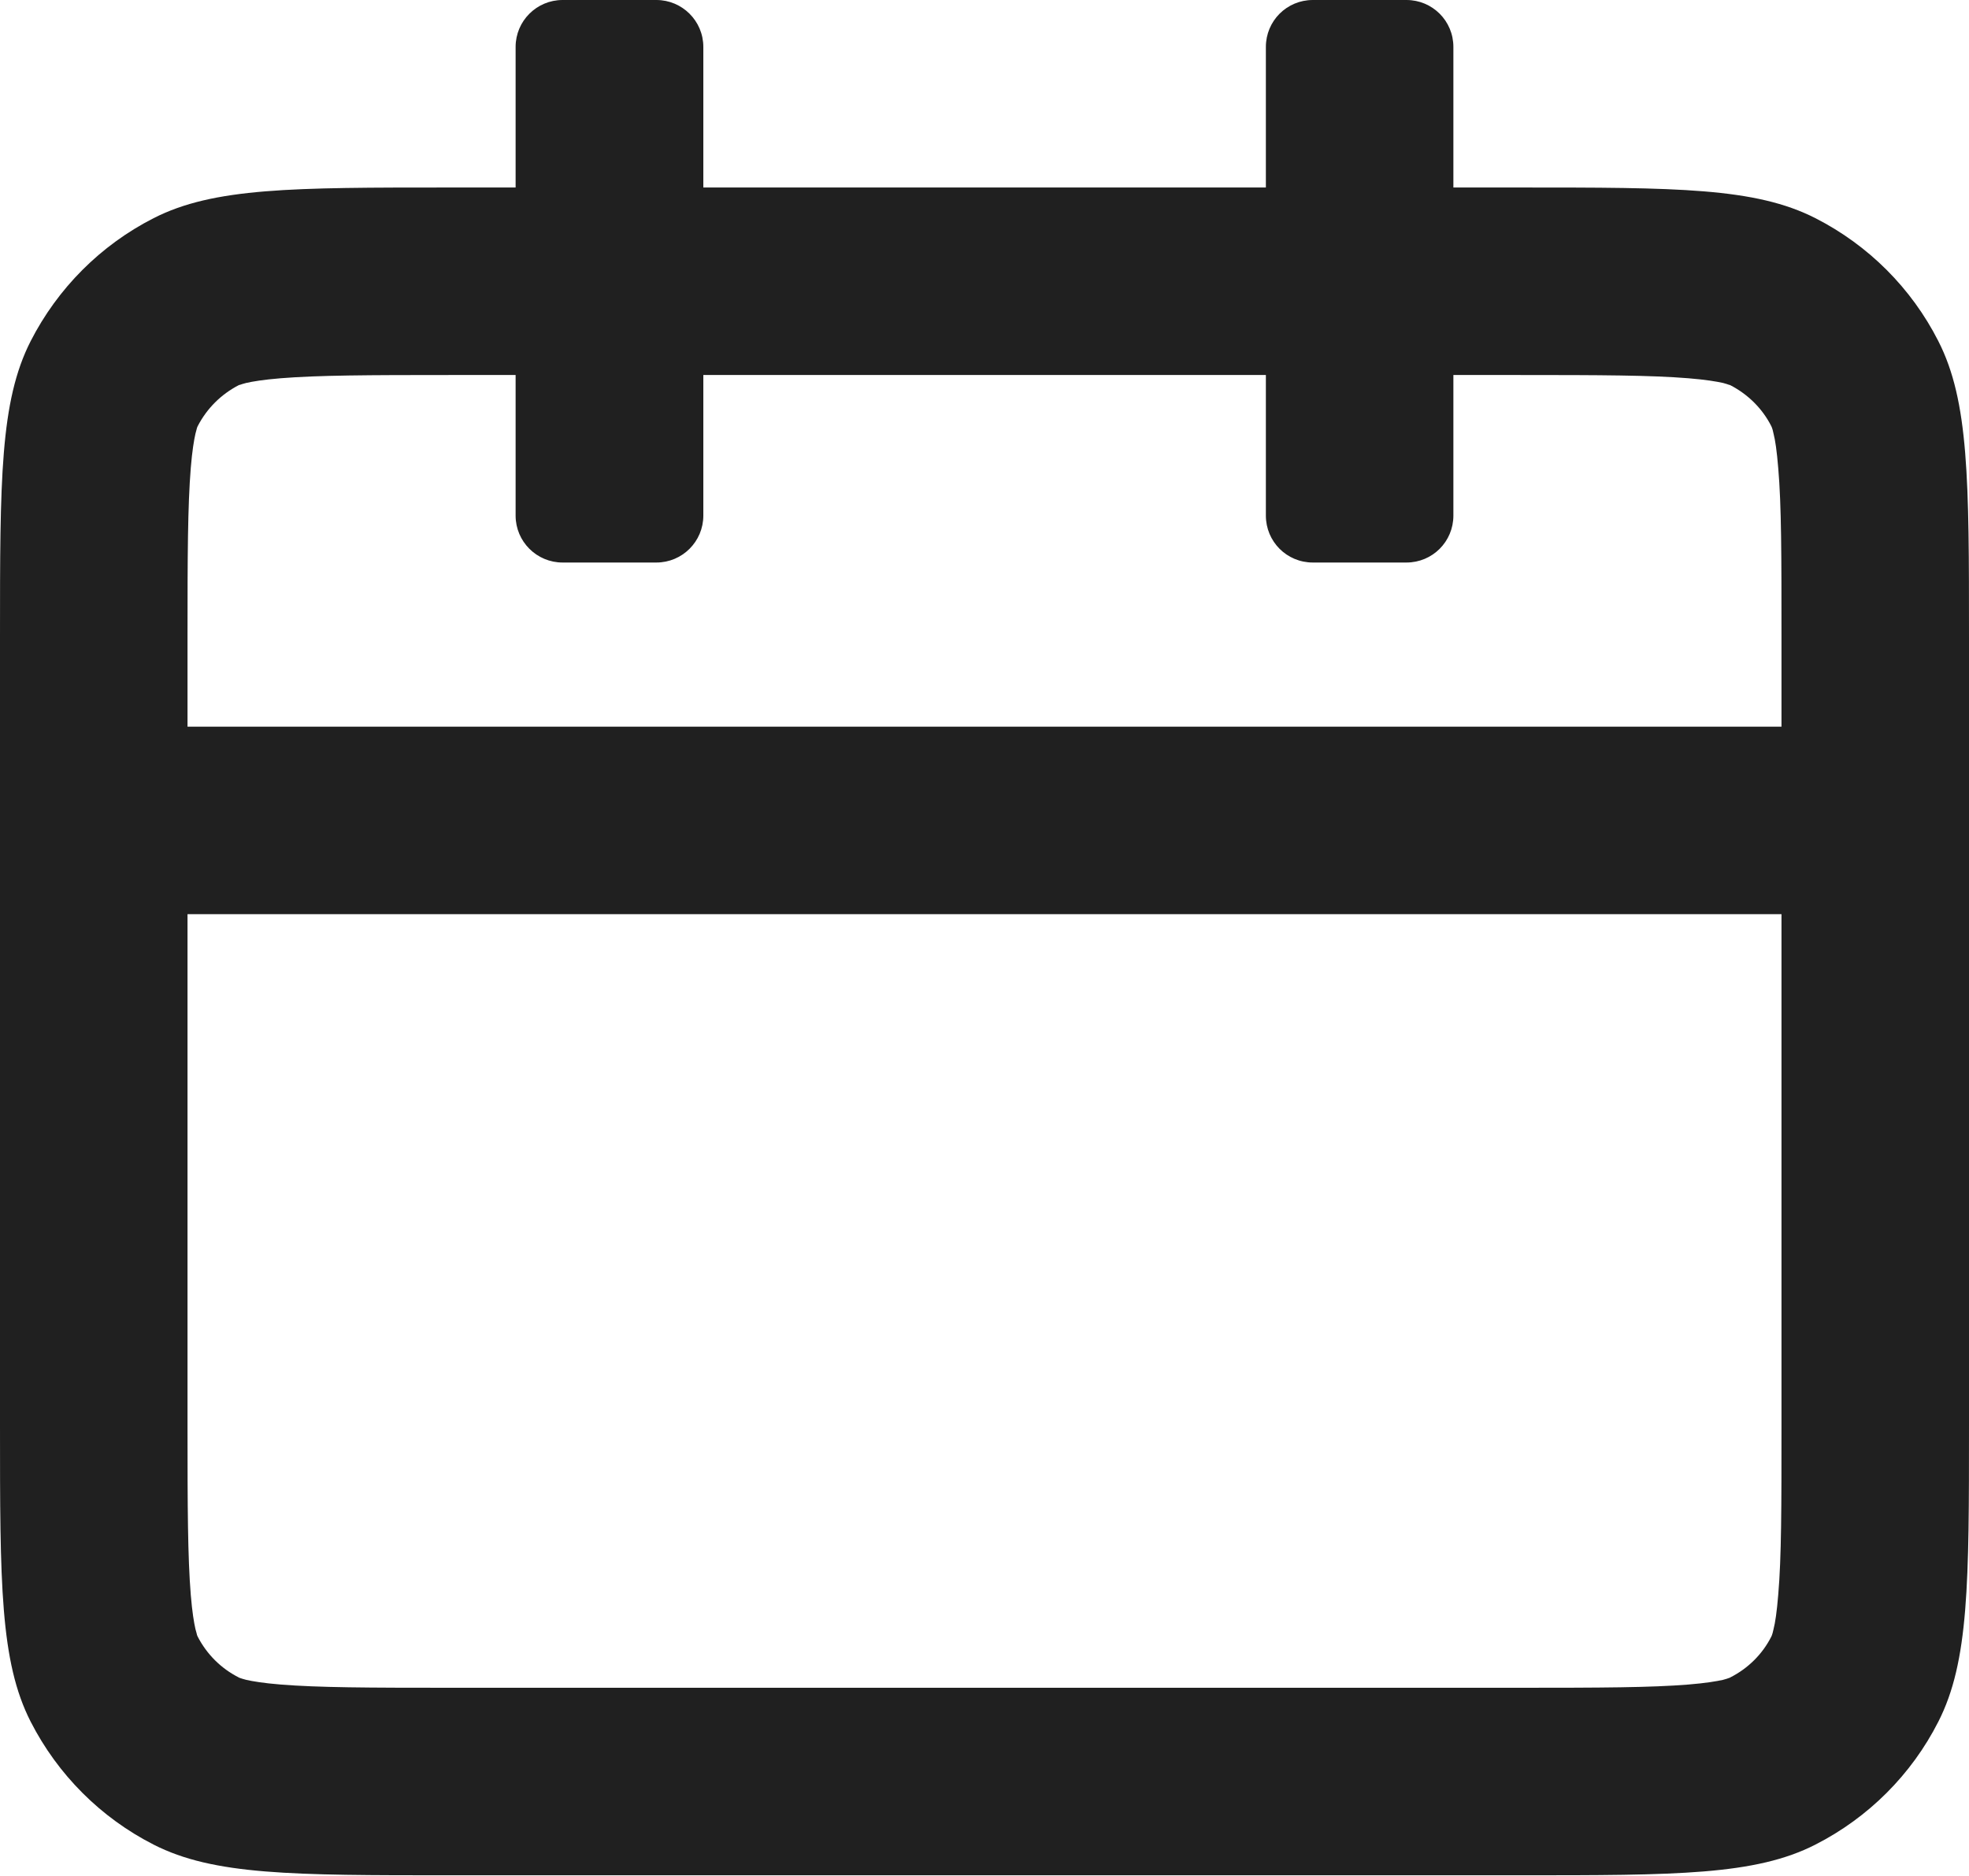
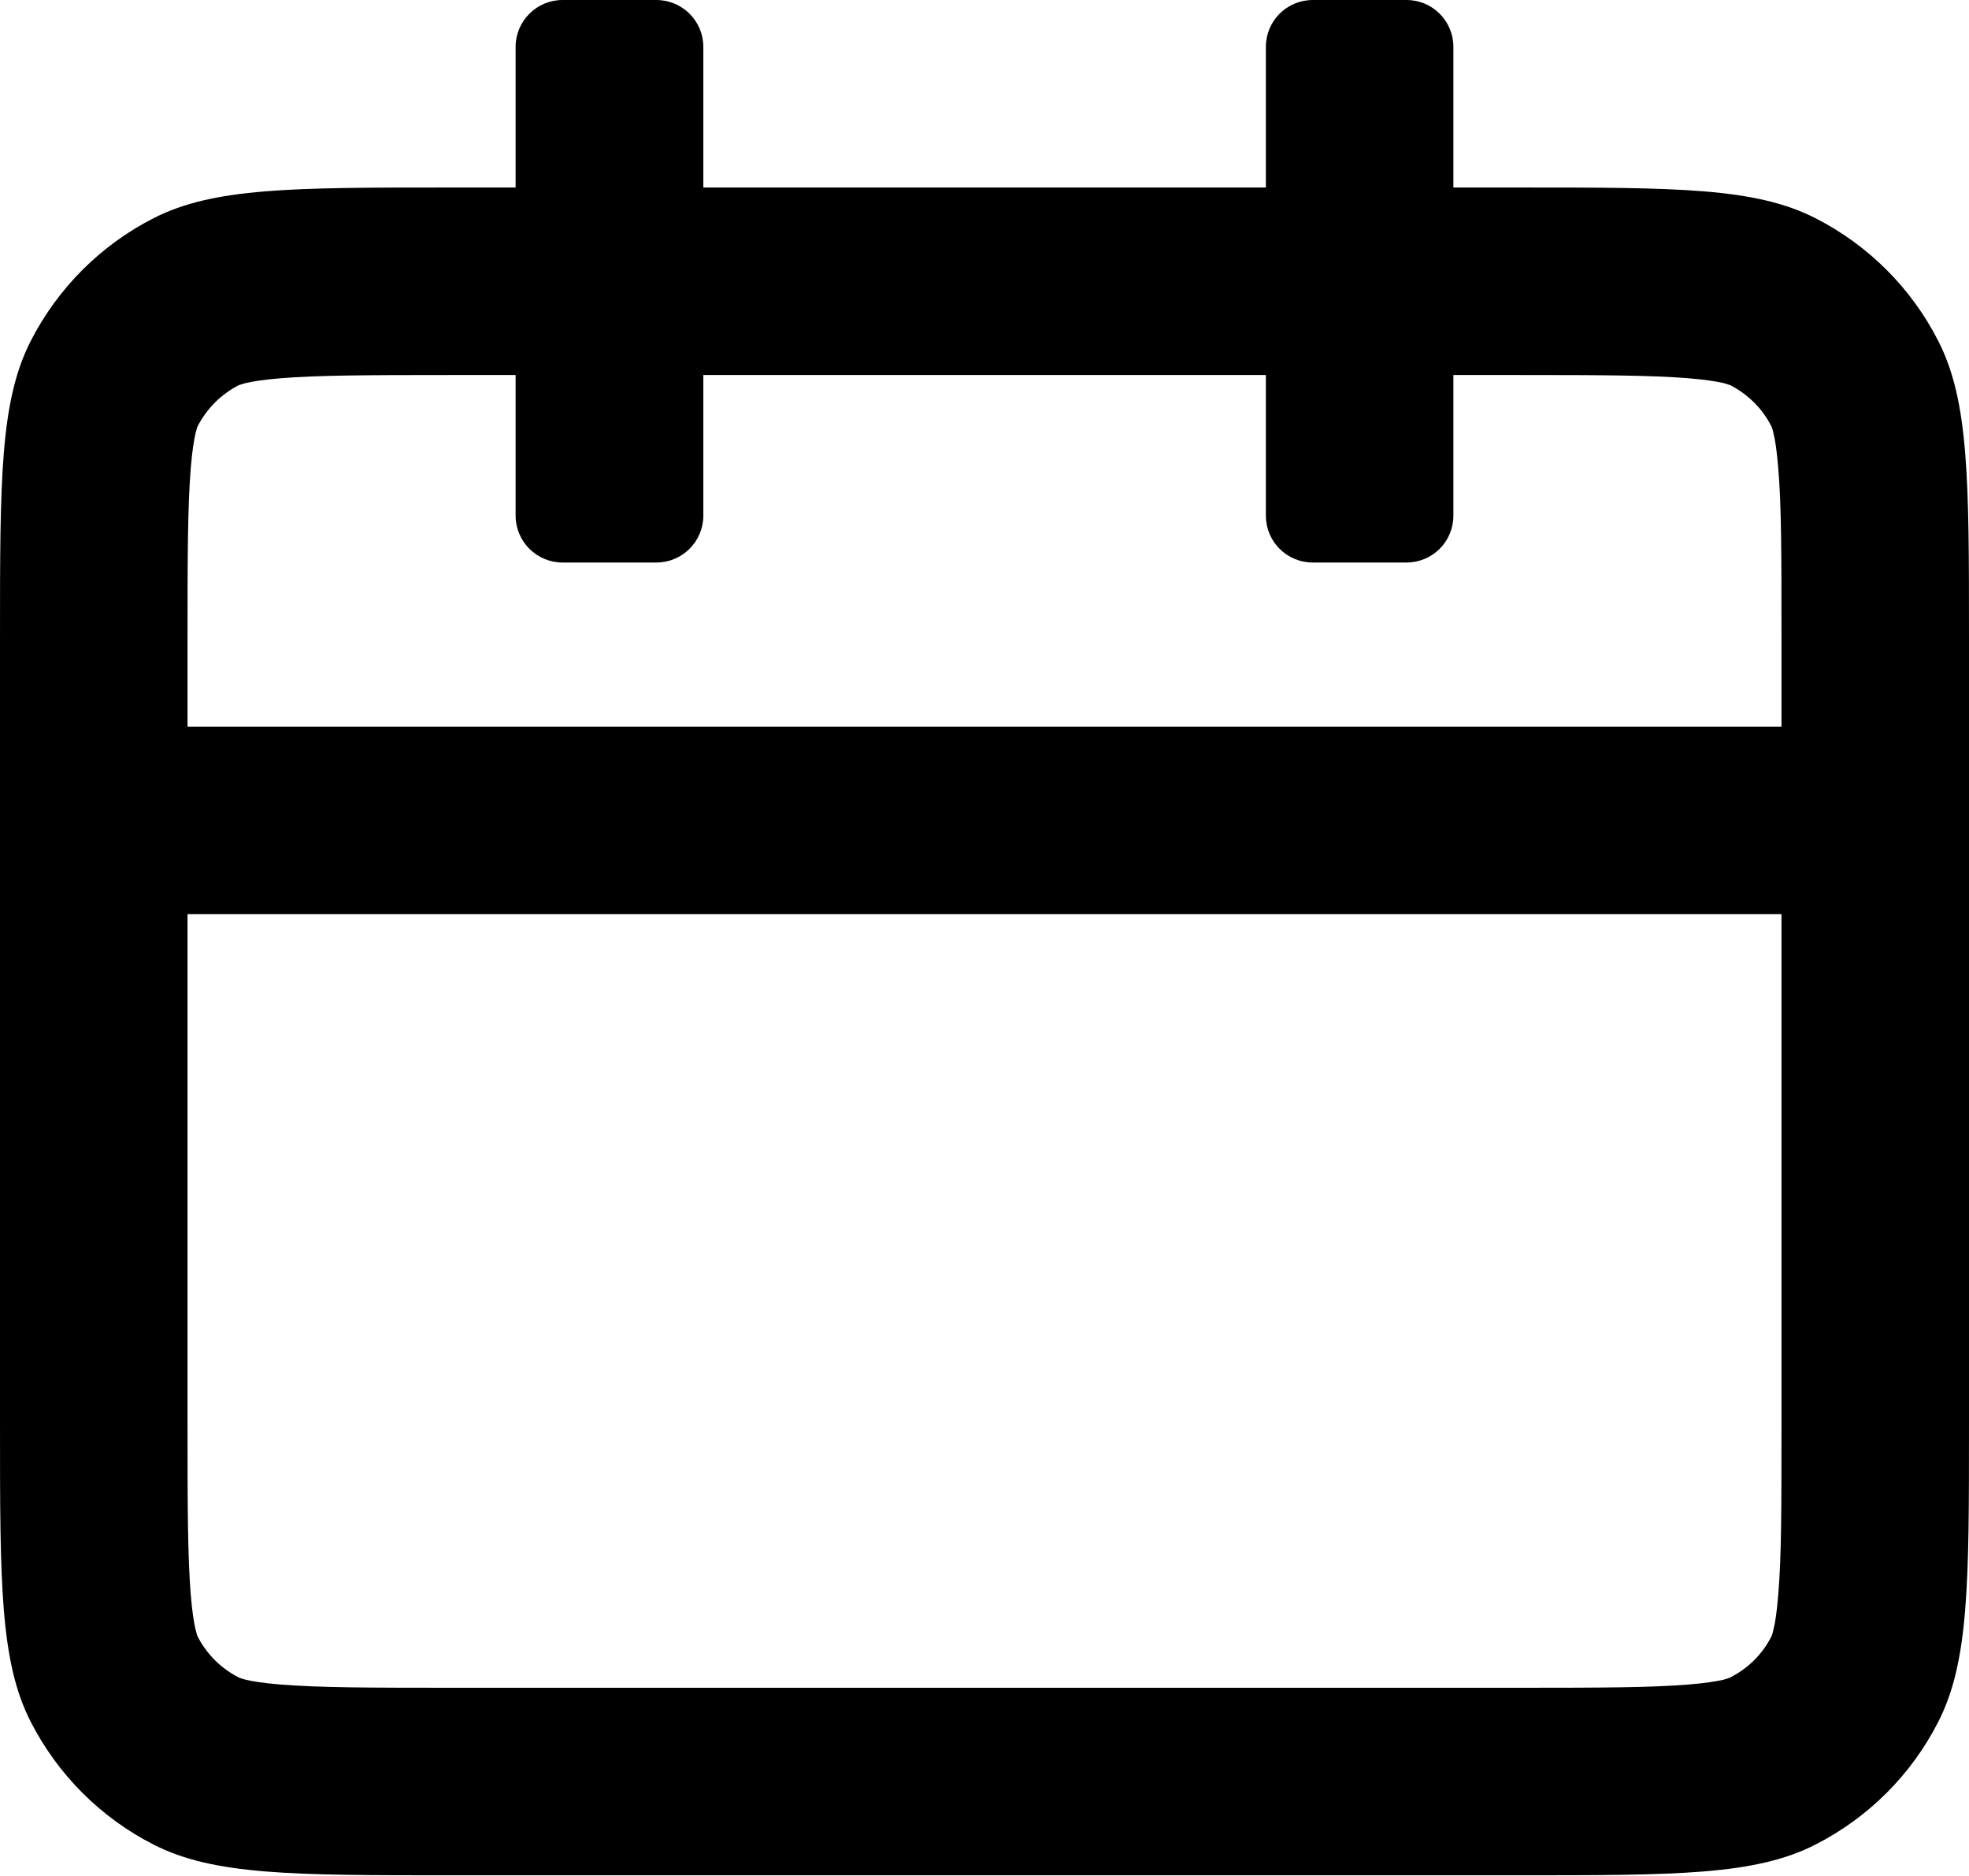
<svg xmlns="http://www.w3.org/2000/svg" preserveAspectRatio="none" overflow="visible" style="display: block;" width="9.692" height="9.231" viewBox="0 0 9.692 9.231" fill="none">
-   <path id="Union" d="M2.769 0C2.642 0 2.538 0.103 2.538 0.231V0.923H2.215C1.44 0.923 1.052 0.923 0.756 1.074C0.495 1.207 0.284 1.419 0.151 1.679C0 1.975 0 2.363 0 3.138V7.015C0 7.791 0 8.179 0.151 8.475C0.284 8.735 0.495 8.947 0.756 9.08C1.052 9.231 1.44 9.231 2.215 9.231H7.477C8.252 9.231 8.64 9.231 8.936 9.08C9.197 8.947 9.409 8.735 9.541 8.475C9.692 8.179 9.692 7.791 9.692 7.015V3.138C9.692 2.363 9.692 1.975 9.541 1.679C9.409 1.419 9.197 1.207 8.936 1.074C8.64 0.923 8.252 0.923 7.477 0.923H7.154V0.231C7.154 0.103 7.051 0 6.923 0H6.462C6.334 0 6.231 0.103 6.231 0.231V0.923H3.462V0.231C3.462 0.103 3.358 0 3.231 0H2.769ZM2.215 1.846H2.538V2.538C2.538 2.666 2.642 2.769 2.769 2.769H3.231C3.358 2.769 3.462 2.666 3.462 2.538V1.846H6.231V2.538C6.231 2.666 6.334 2.769 6.462 2.769H6.923C7.051 2.769 7.154 2.666 7.154 2.538V1.846H7.477C7.88 1.846 8.127 1.847 8.311 1.862C8.397 1.869 8.449 1.878 8.481 1.885C8.496 1.889 8.505 1.892 8.51 1.894C8.515 1.895 8.517 1.896 8.517 1.896C8.604 1.941 8.675 2.011 8.719 2.098C8.719 2.098 8.72 2.101 8.722 2.105C8.724 2.11 8.727 2.12 8.73 2.135C8.738 2.166 8.746 2.218 8.753 2.304C8.769 2.489 8.769 2.736 8.769 3.138V3.577H0.923V3.138C0.923 2.736 0.924 2.489 0.939 2.304C0.946 2.218 0.955 2.166 0.962 2.135C0.966 2.12 0.969 2.11 0.97 2.105C0.972 2.101 0.973 2.098 0.973 2.098C1.018 2.011 1.088 1.941 1.175 1.896C1.175 1.896 1.177 1.895 1.182 1.894C1.187 1.892 1.197 1.889 1.212 1.885C1.243 1.878 1.295 1.869 1.381 1.862C1.566 1.847 1.812 1.846 2.215 1.846ZM0.923 4.5H8.769V7.015C8.769 7.418 8.769 7.665 8.753 7.85C8.746 7.936 8.738 7.988 8.73 8.019C8.727 8.034 8.724 8.043 8.722 8.049C8.72 8.053 8.719 8.056 8.719 8.056C8.675 8.143 8.604 8.213 8.517 8.257C8.517 8.257 8.515 8.259 8.51 8.26C8.505 8.262 8.496 8.265 8.481 8.269C8.449 8.276 8.397 8.285 8.311 8.292C8.127 8.307 7.88 8.308 7.477 8.308H2.215C1.812 8.308 1.566 8.307 1.381 8.292C1.295 8.285 1.243 8.276 1.212 8.269C1.197 8.265 1.187 8.262 1.182 8.26C1.177 8.259 1.175 8.257 1.175 8.257C1.088 8.213 1.018 8.143 0.973 8.056C0.973 8.056 0.972 8.053 0.97 8.049C0.969 8.043 0.966 8.034 0.962 8.019C0.955 7.988 0.946 7.936 0.939 7.85C0.924 7.665 0.923 7.418 0.923 7.015V4.5Z" fill="#202020" />
+   <path id="Union" d="M2.769 0C2.642 0 2.538 0.103 2.538 0.231V0.923H2.215C1.44 0.923 1.052 0.923 0.756 1.074C0.495 1.207 0.284 1.419 0.151 1.679C0 1.975 0 2.363 0 3.138V7.015C0 7.791 0 8.179 0.151 8.475C0.284 8.735 0.495 8.947 0.756 9.08C1.052 9.231 1.44 9.231 2.215 9.231H7.477C8.252 9.231 8.64 9.231 8.936 9.08C9.197 8.947 9.409 8.735 9.541 8.475C9.692 8.179 9.692 7.791 9.692 7.015V3.138C9.692 2.363 9.692 1.975 9.541 1.679C9.409 1.419 9.197 1.207 8.936 1.074C8.64 0.923 8.252 0.923 7.477 0.923H7.154V0.231C7.154 0.103 7.051 0 6.923 0H6.462C6.334 0 6.231 0.103 6.231 0.231V0.923H3.462V0.231C3.462 0.103 3.358 0 3.231 0H2.769ZM2.215 1.846H2.538V2.538C2.538 2.666 2.642 2.769 2.769 2.769H3.231C3.358 2.769 3.462 2.666 3.462 2.538V1.846H6.231V2.538C6.231 2.666 6.334 2.769 6.462 2.769H6.923C7.051 2.769 7.154 2.666 7.154 2.538V1.846H7.477C7.88 1.846 8.127 1.847 8.311 1.862C8.397 1.869 8.449 1.878 8.481 1.885C8.496 1.889 8.505 1.892 8.51 1.894C8.515 1.895 8.517 1.896 8.517 1.896C8.604 1.941 8.675 2.011 8.719 2.098C8.719 2.098 8.72 2.101 8.722 2.105C8.724 2.11 8.727 2.12 8.73 2.135C8.738 2.166 8.746 2.218 8.753 2.304C8.769 2.489 8.769 2.736 8.769 3.138V3.577H0.923V3.138C0.923 2.736 0.924 2.489 0.939 2.304C0.946 2.218 0.955 2.166 0.962 2.135C0.966 2.12 0.969 2.11 0.97 2.105C0.972 2.101 0.973 2.098 0.973 2.098C1.018 2.011 1.088 1.941 1.175 1.896C1.175 1.896 1.177 1.895 1.182 1.894C1.187 1.892 1.197 1.889 1.212 1.885C1.243 1.878 1.295 1.869 1.381 1.862C1.566 1.847 1.812 1.846 2.215 1.846ZM0.923 4.5H8.769V7.015C8.769 7.418 8.769 7.665 8.753 7.85C8.746 7.936 8.738 7.988 8.73 8.019C8.727 8.034 8.724 8.043 8.722 8.049C8.72 8.053 8.719 8.056 8.719 8.056C8.675 8.143 8.604 8.213 8.517 8.257C8.517 8.257 8.515 8.259 8.51 8.26C8.505 8.262 8.496 8.265 8.481 8.269C8.449 8.276 8.397 8.285 8.311 8.292C8.127 8.307 7.88 8.308 7.477 8.308H2.215C1.812 8.308 1.566 8.307 1.381 8.292C1.295 8.285 1.243 8.276 1.212 8.269C1.197 8.265 1.187 8.262 1.182 8.26C1.177 8.259 1.175 8.257 1.175 8.257C1.088 8.213 1.018 8.143 0.973 8.056C0.973 8.056 0.972 8.053 0.97 8.049C0.969 8.043 0.966 8.034 0.962 8.019C0.955 7.988 0.946 7.936 0.939 7.85C0.924 7.665 0.923 7.418 0.923 7.015V4.5Z" fill="#000000" />
</svg>
